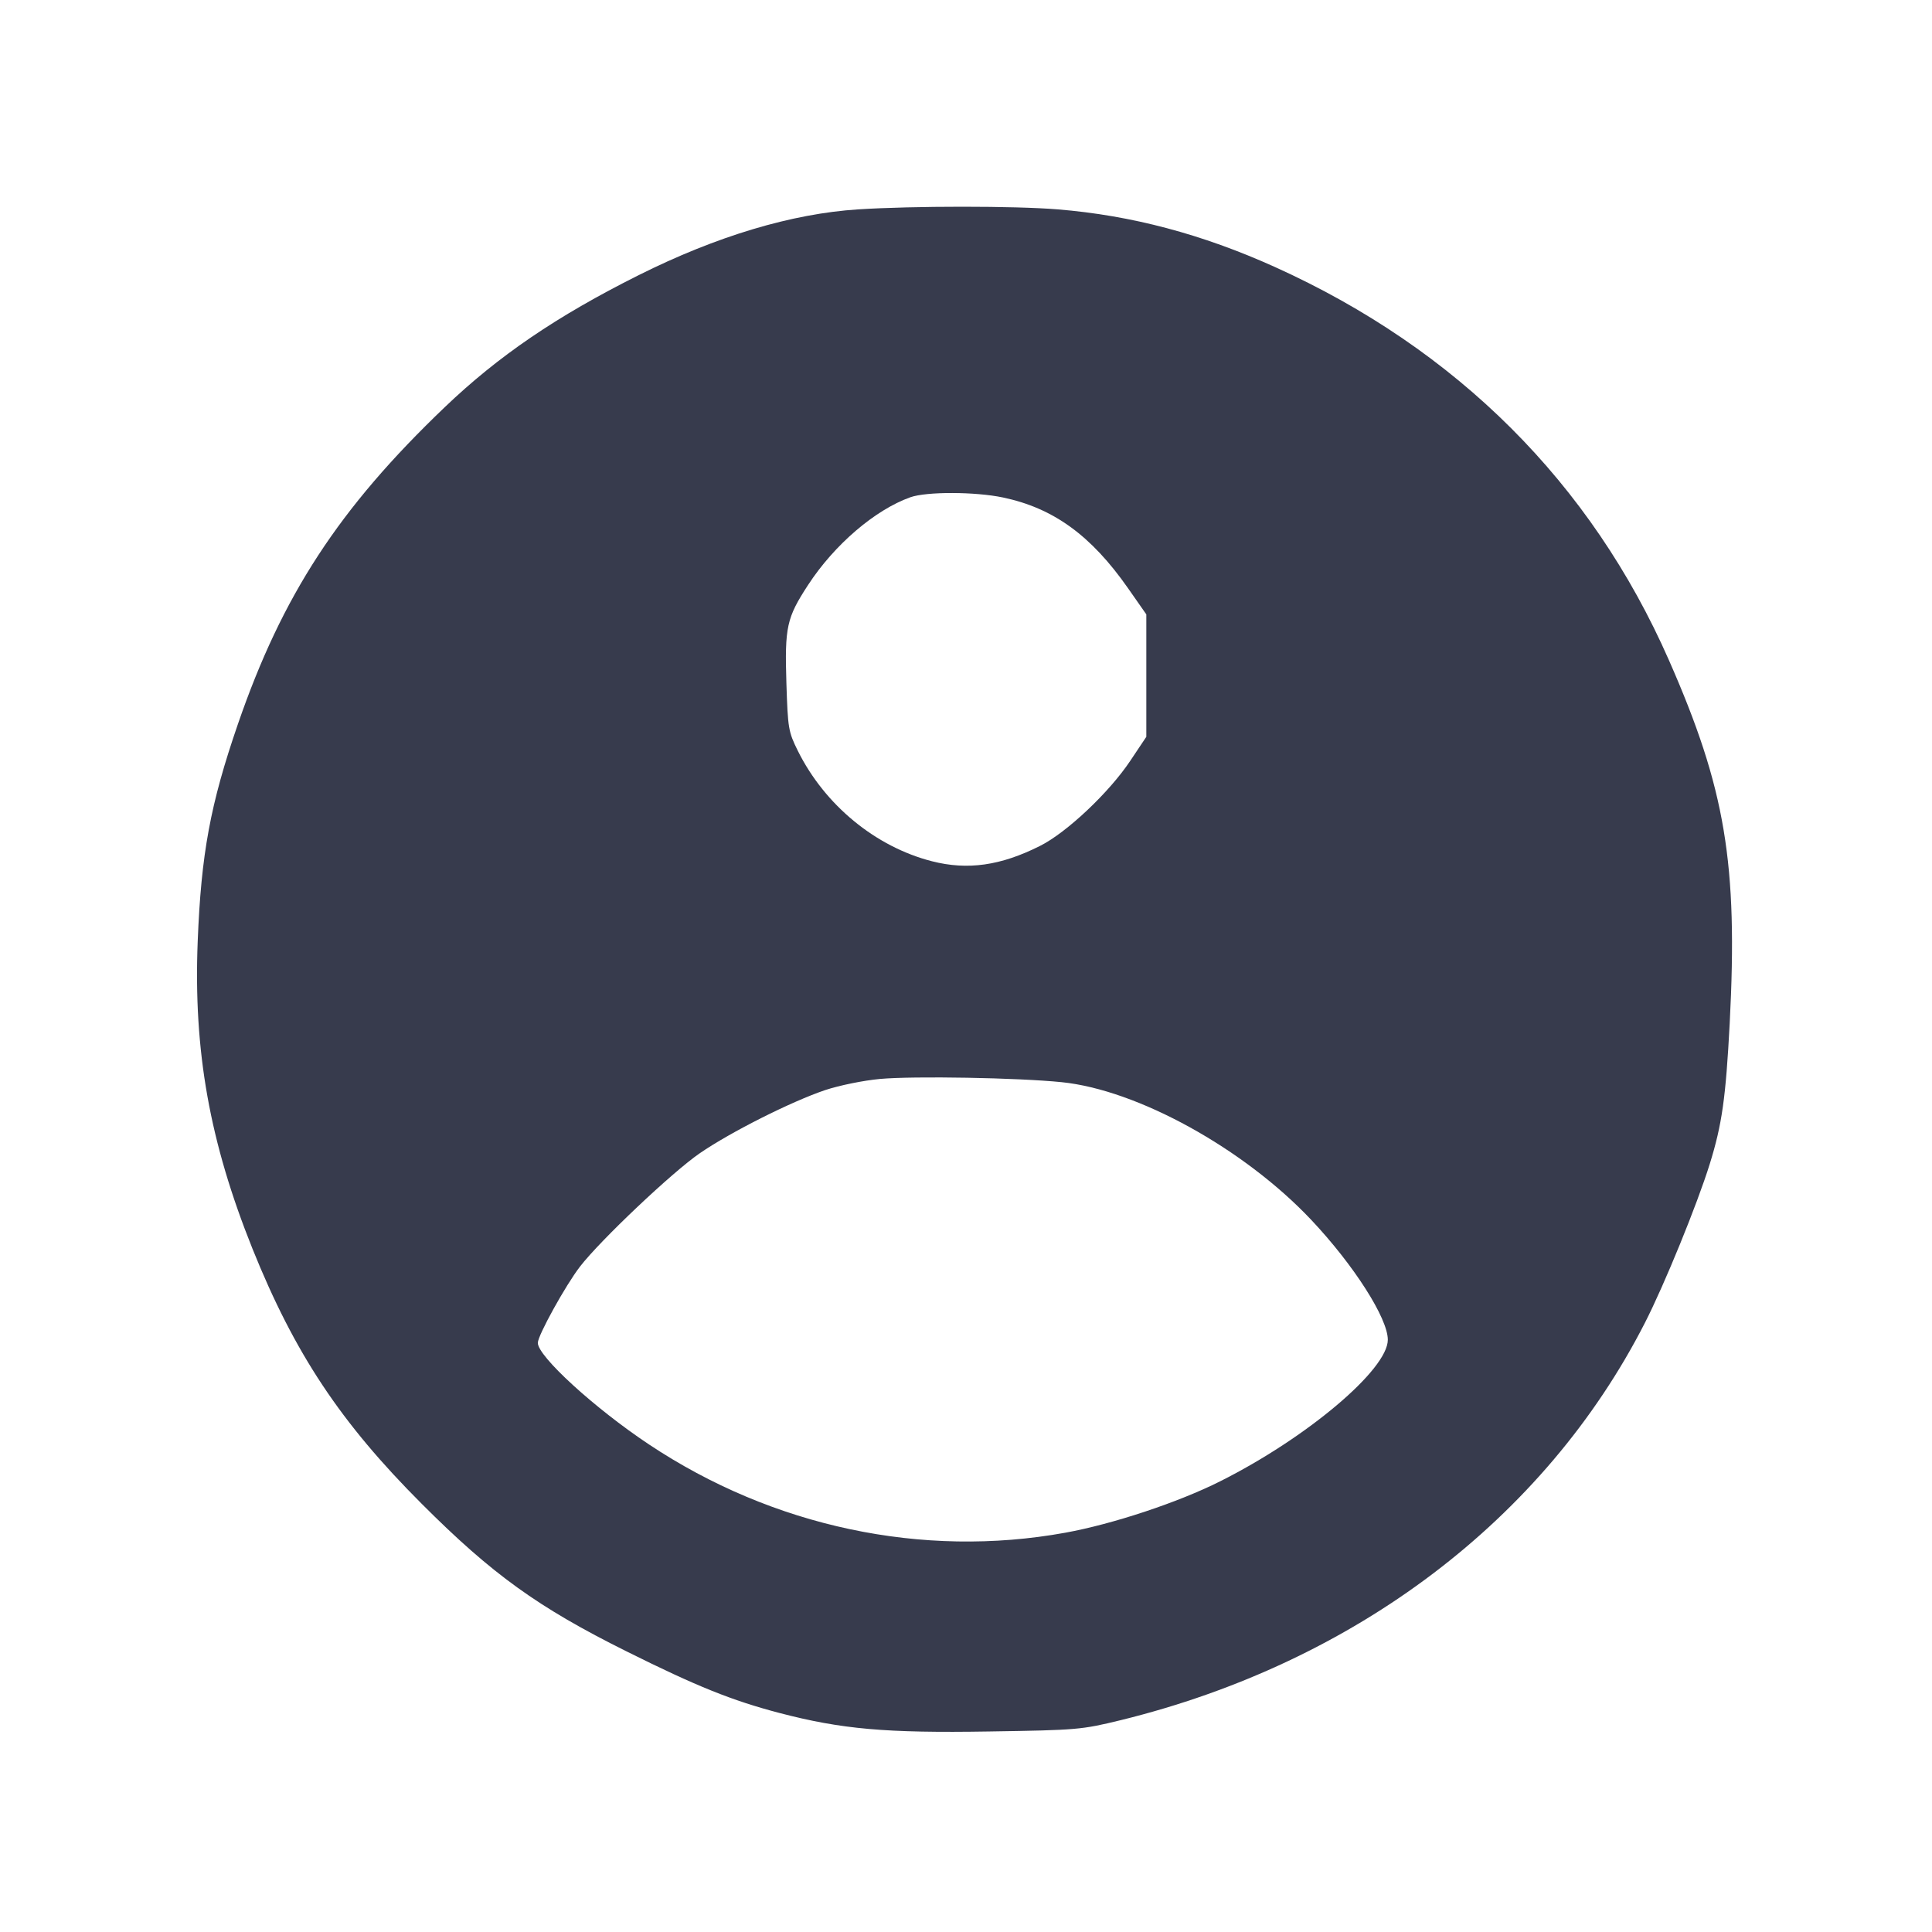
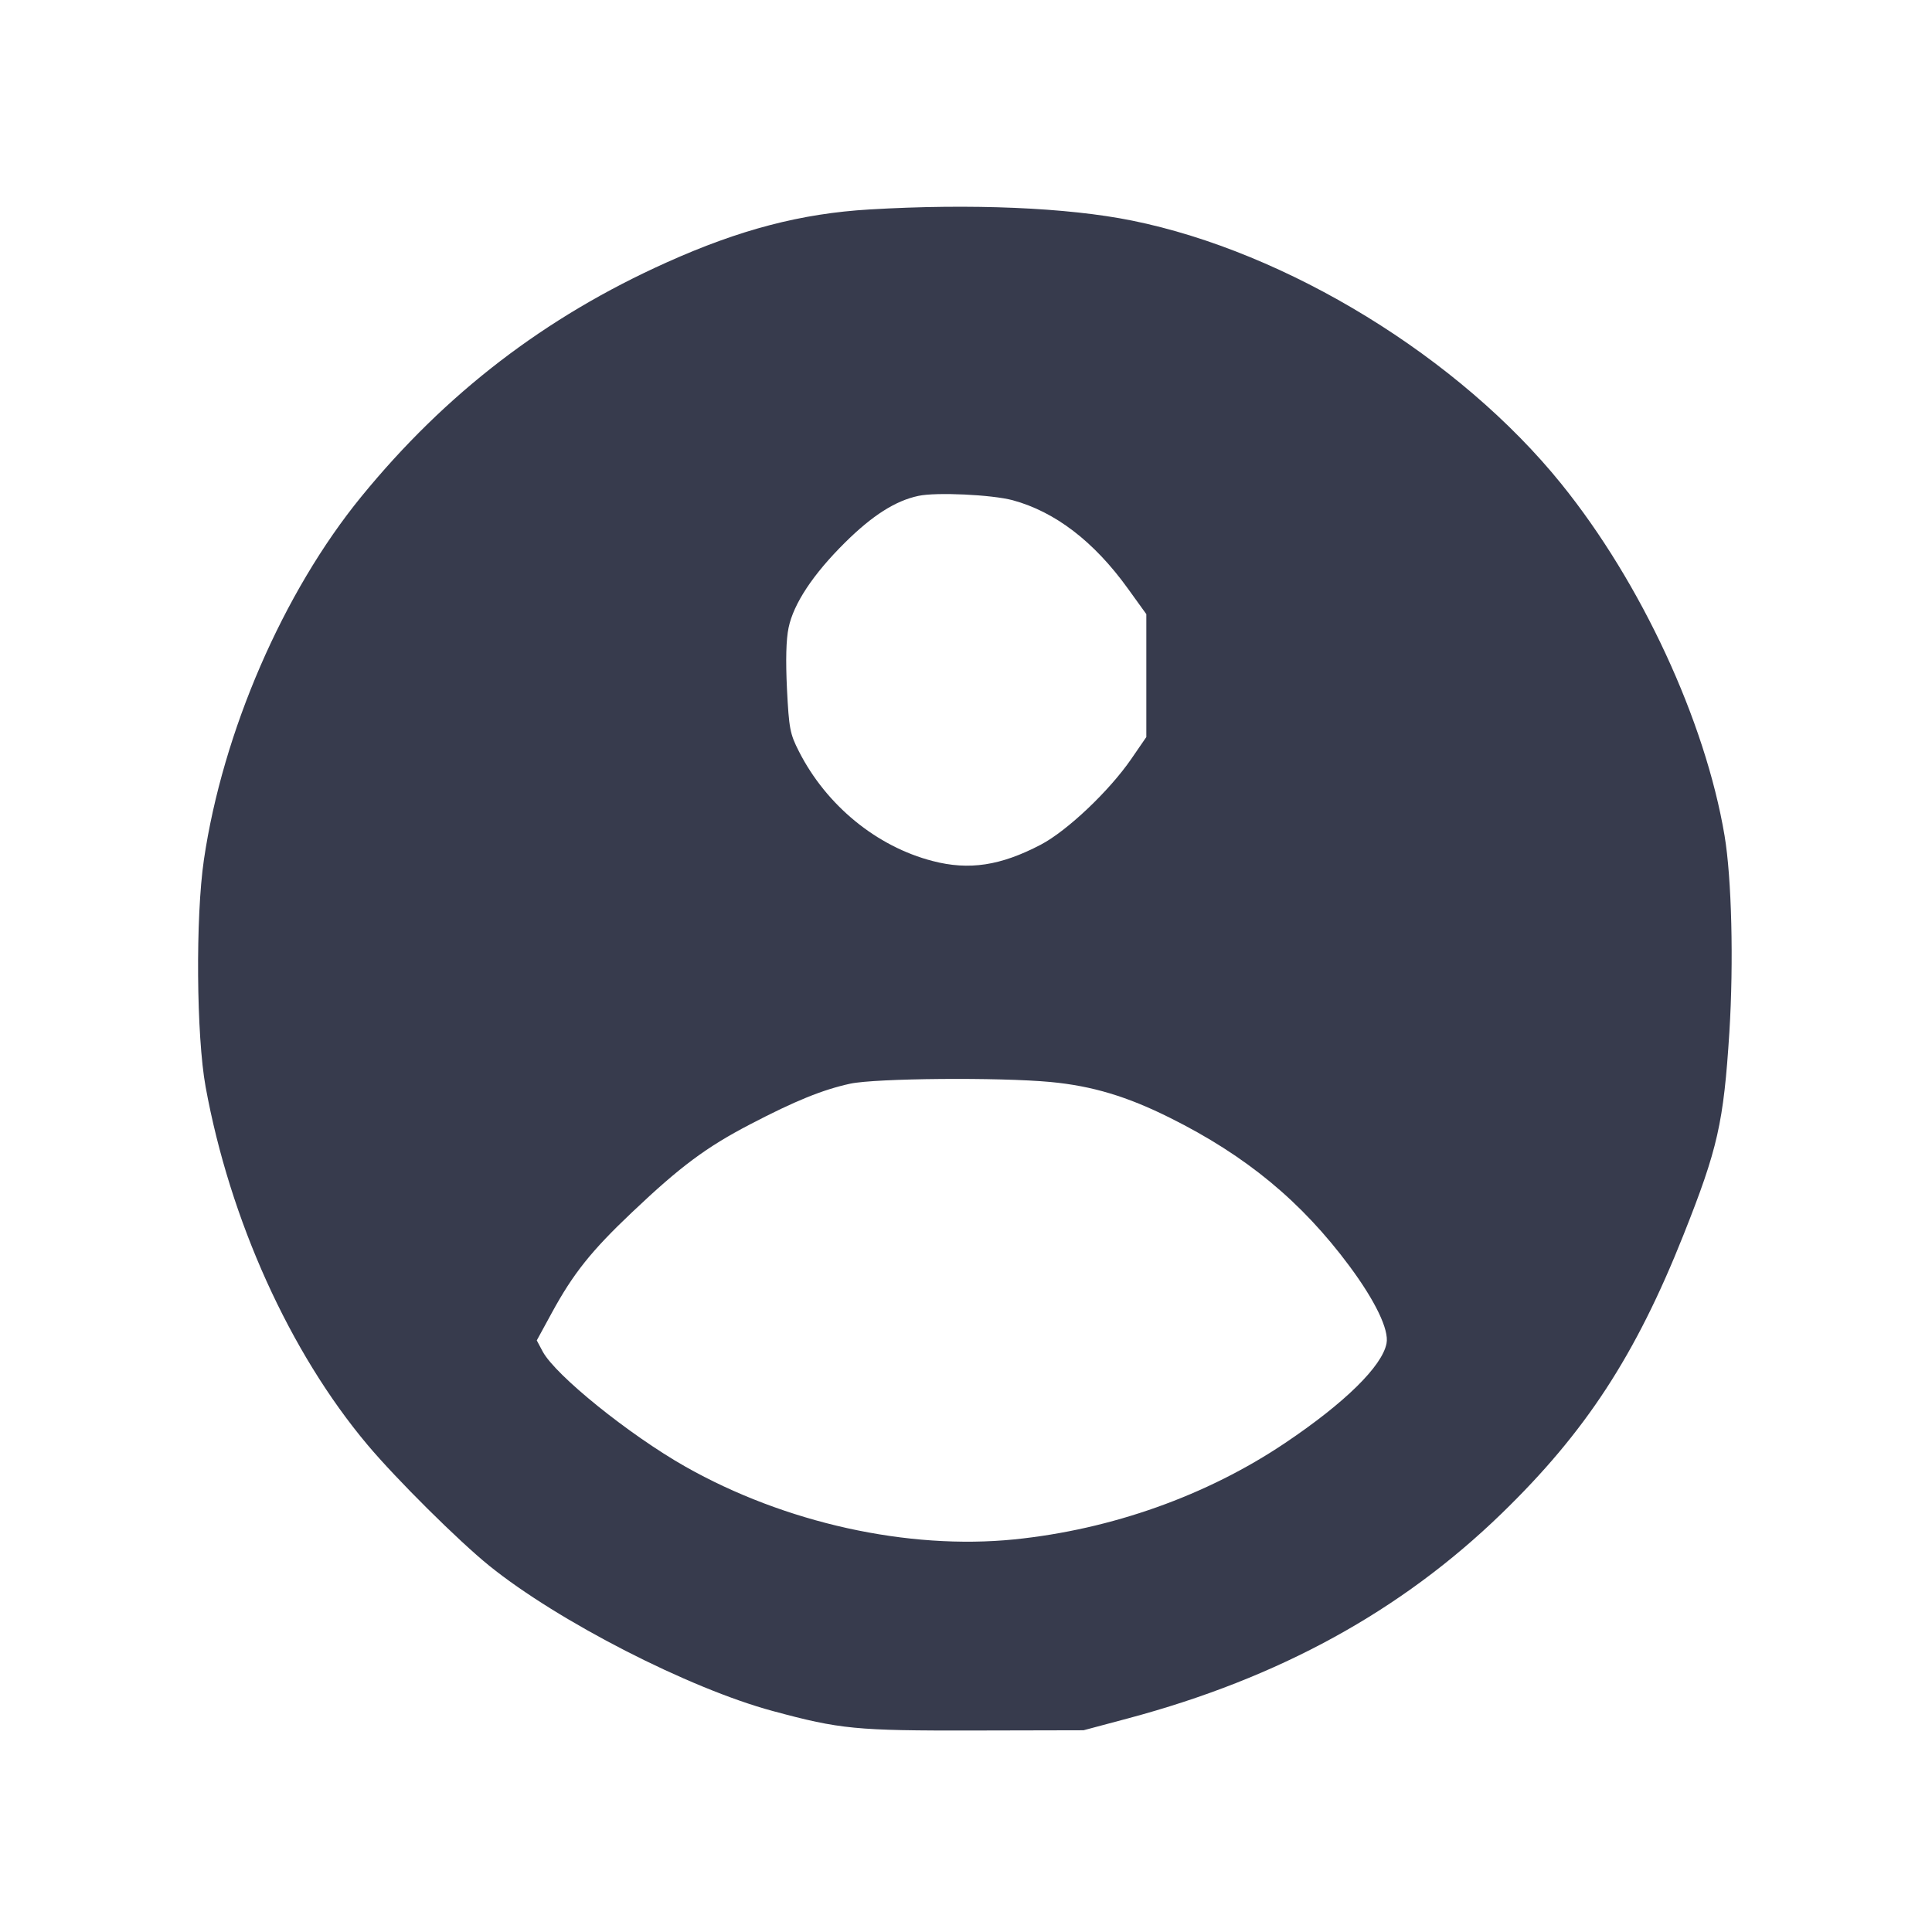
<svg xmlns="http://www.w3.org/2000/svg" width="24" height="24" viewBox="0 0 24 24" fill="none">
-   <path d="M10.660 2.601 C 9.835 2.654,8.901 2.934,7.932 3.419 C 6.915 3.928,6.190 4.422,5.524 5.059 C 4.210 6.315,3.506 7.395,2.955 8.996 C 2.612 9.992,2.499 10.606,2.456 11.693 C 2.402 13.057,2.604 14.186,3.137 15.514 C 3.660 16.813,4.230 17.672,5.239 18.681 C 6.113 19.556,6.684 19.967,7.781 20.513 C 8.654 20.948,9.091 21.124,9.682 21.279 C 10.454 21.481,11.004 21.530,12.289 21.509 C 13.385 21.492,13.435 21.487,13.920 21.369 C 16.834 20.654,19.188 18.870,20.433 16.434 C 20.676 15.959,21.082 14.964,21.239 14.460 C 21.392 13.967,21.438 13.640,21.487 12.712 C 21.590 10.728,21.434 9.797,20.732 8.201 C 19.765 6.002,18.098 4.338,15.838 3.317 C 14.934 2.909,14.057 2.676,13.140 2.601 C 12.607 2.557,11.338 2.557,10.660 2.601 M12.460 6.180 C 13.086 6.312,13.553 6.650,14.012 7.306 L 14.240 7.632 14.240 8.393 L 14.240 9.153 14.040 9.452 C 13.777 9.846,13.249 10.344,12.918 10.509 C 12.431 10.754,12.020 10.812,11.578 10.699 C 10.877 10.520,10.247 10.002,9.912 9.329 C 9.793 9.089,9.787 9.049,9.769 8.489 C 9.747 7.787,9.772 7.675,10.038 7.267 C 10.364 6.767,10.869 6.334,11.309 6.177 C 11.510 6.106,12.112 6.107,12.460 6.180 M13.187 13.443 C 14.130 13.538,15.453 14.268,16.289 15.154 C 16.817 15.714,17.240 16.376,17.240 16.643 C 17.240 17.013,16.237 17.860,15.156 18.402 C 14.635 18.664,13.823 18.933,13.233 19.040 C 11.459 19.362,9.599 18.967,8.060 17.942 C 7.384 17.492,6.679 16.847,6.681 16.681 C 6.682 16.588,7.026 15.966,7.205 15.734 C 7.458 15.406,8.352 14.560,8.693 14.326 C 9.077 14.062,9.833 13.682,10.252 13.541 C 10.427 13.483,10.726 13.422,10.932 13.403 C 11.354 13.365,12.645 13.388,13.187 13.443 " fill="#373B4D" stroke="none" fill-rule="evenodd" />
+   <path d="M10.800 2.602 C 9.953 2.652,9.188 2.852,8.279 3.261 C 6.771 3.938,5.535 4.887,4.488 6.170 C 3.517 7.359,2.767 9.091,2.533 10.680 C 2.428 11.395,2.439 12.868,2.554 13.500 C 2.856 15.155,3.599 16.799,4.565 17.948 C 4.922 18.373,5.698 19.144,6.080 19.452 C 6.934 20.141,8.561 20.975,9.600 21.255 C 10.436 21.481,10.632 21.500,12.100 21.497 L 13.460 21.494 14.014 21.346 C 15.888 20.845,17.402 20.015,18.653 18.802 C 19.696 17.790,20.318 16.838,20.913 15.340 C 21.339 14.268,21.411 13.950,21.483 12.820 C 21.537 11.953,21.512 10.911,21.423 10.380 C 21.183 8.955,20.388 7.240,19.397 6.013 C 18.128 4.440,15.991 3.130,14.061 2.740 C 13.262 2.578,12.060 2.527,10.800 2.602 M12.580 6.214 C 13.107 6.357,13.590 6.727,14.010 7.310 L 14.240 7.629 14.240 8.393 L 14.240 9.156 14.053 9.428 C 13.779 9.826,13.258 10.320,12.929 10.493 C 12.430 10.754,12.039 10.814,11.586 10.696 C 10.889 10.516,10.265 10.004,9.925 9.335 C 9.813 9.116,9.801 9.050,9.776 8.558 C 9.759 8.202,9.765 7.945,9.796 7.798 C 9.858 7.499,10.101 7.132,10.497 6.740 C 10.837 6.403,11.124 6.220,11.409 6.160 C 11.630 6.112,12.323 6.145,12.580 6.214 M13.051 13.441 C 13.568 13.490,14.002 13.620,14.536 13.887 C 15.481 14.358,16.169 14.927,16.765 15.730 C 17.085 16.162,17.257 16.519,17.224 16.688 C 17.170 16.971,16.705 17.428,15.963 17.926 C 14.992 18.579,13.807 19.000,12.600 19.123 C 11.277 19.256,9.751 18.919,8.514 18.219 C 7.817 17.824,6.902 17.086,6.742 16.790 L 6.668 16.651 6.854 16.310 C 7.120 15.821,7.345 15.539,7.853 15.058 C 8.453 14.489,8.773 14.251,9.320 13.966 C 9.878 13.675,10.218 13.537,10.561 13.462 C 10.878 13.394,12.415 13.381,13.051 13.441 " fill="#373B4D" stroke="none" fill-rule="evenodd" />
</svg>
